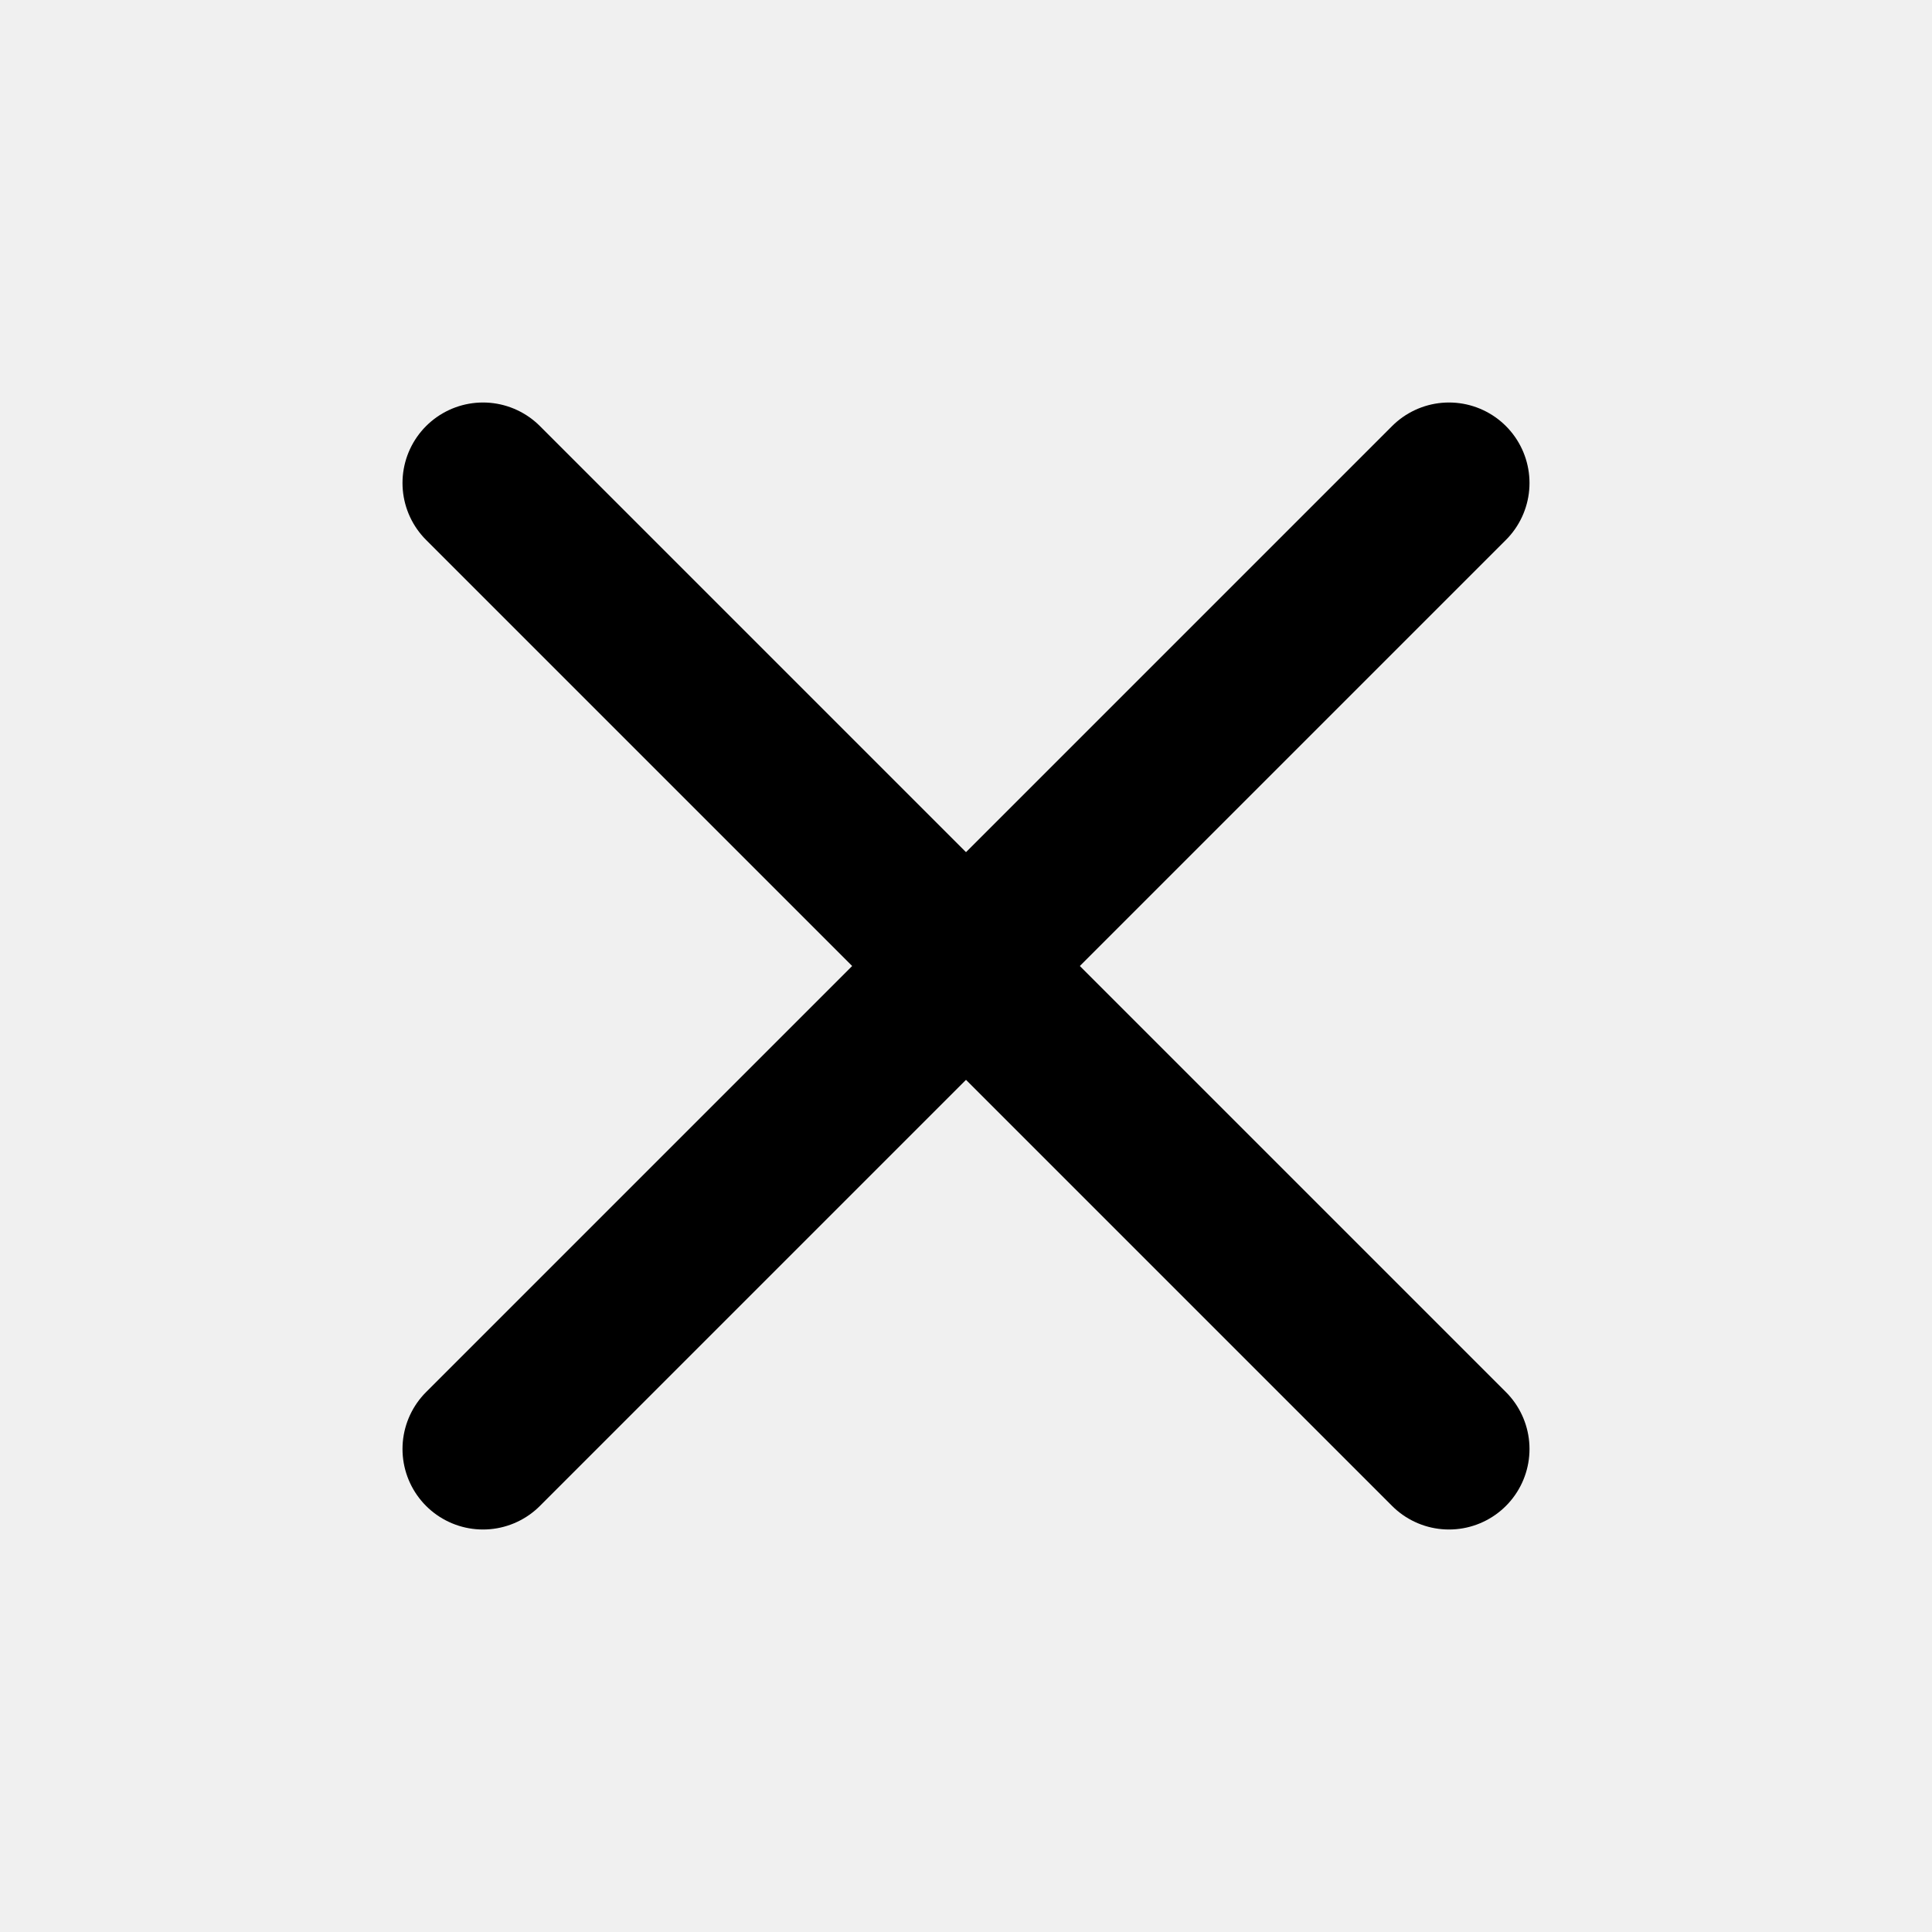
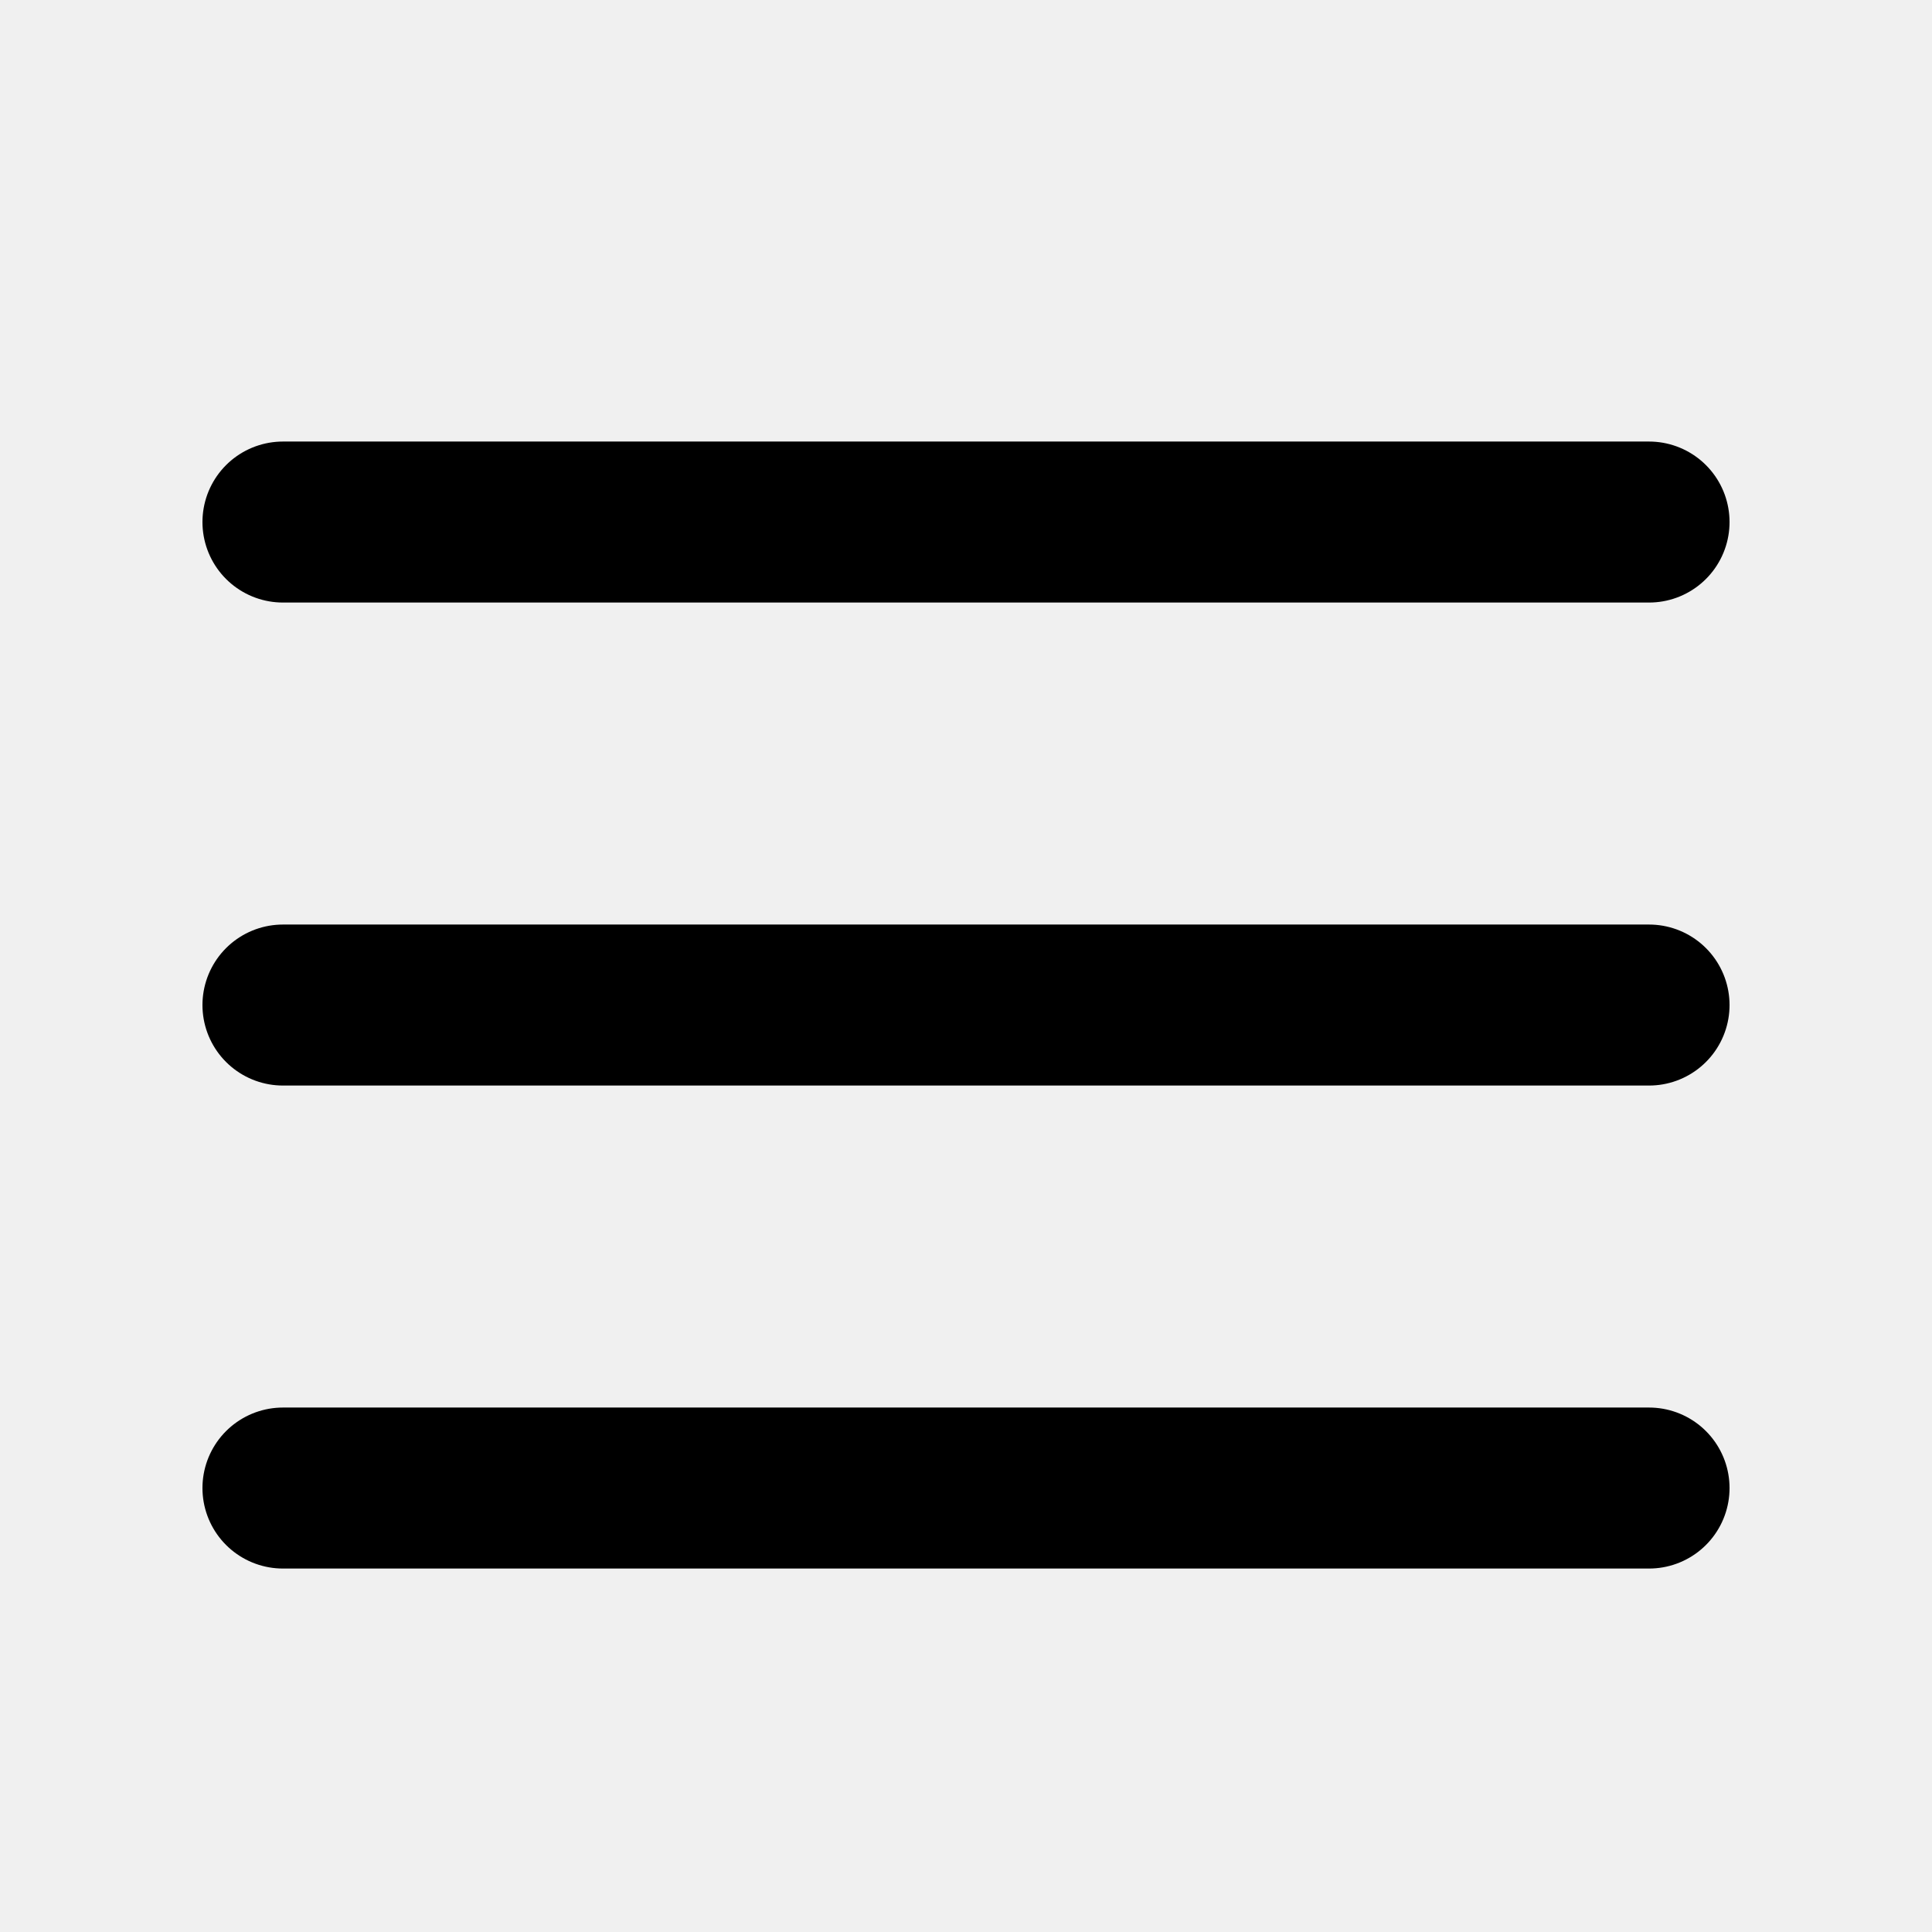
<svg xmlns="http://www.w3.org/2000/svg" width="24" height="24" viewBox="0 0 24 24" fill="none">
-   <path d="M18 6L6 18" stroke="black" stroke-width="2" stroke-linecap="round" stroke-linejoin="round" />
-   <path d="M6 6L18 18" stroke="black" stroke-width="2" stroke-linecap="round" stroke-linejoin="round" />
+   <g clip-path="url(#clip0)">
+     <path d="M20.485 6.485L3.515 6.485" stroke="black" stroke-width="2" stroke-linecap="round" stroke-linejoin="round" />
+     <path d="M20.485 12.485L3.515 12.485" stroke="black" stroke-width="2" stroke-linecap="round" stroke-linejoin="round" />
+     <path d="M20.485 18.485L3.515 18.485" stroke="black" stroke-width="2" stroke-linecap="round" stroke-linejoin="round" />
+   </g>
+   <defs>
+     <clipPath id="clip0">
+       <rect width="24" height="24" fill="white" />
+     </clipPath>
+   </defs>
</svg>
